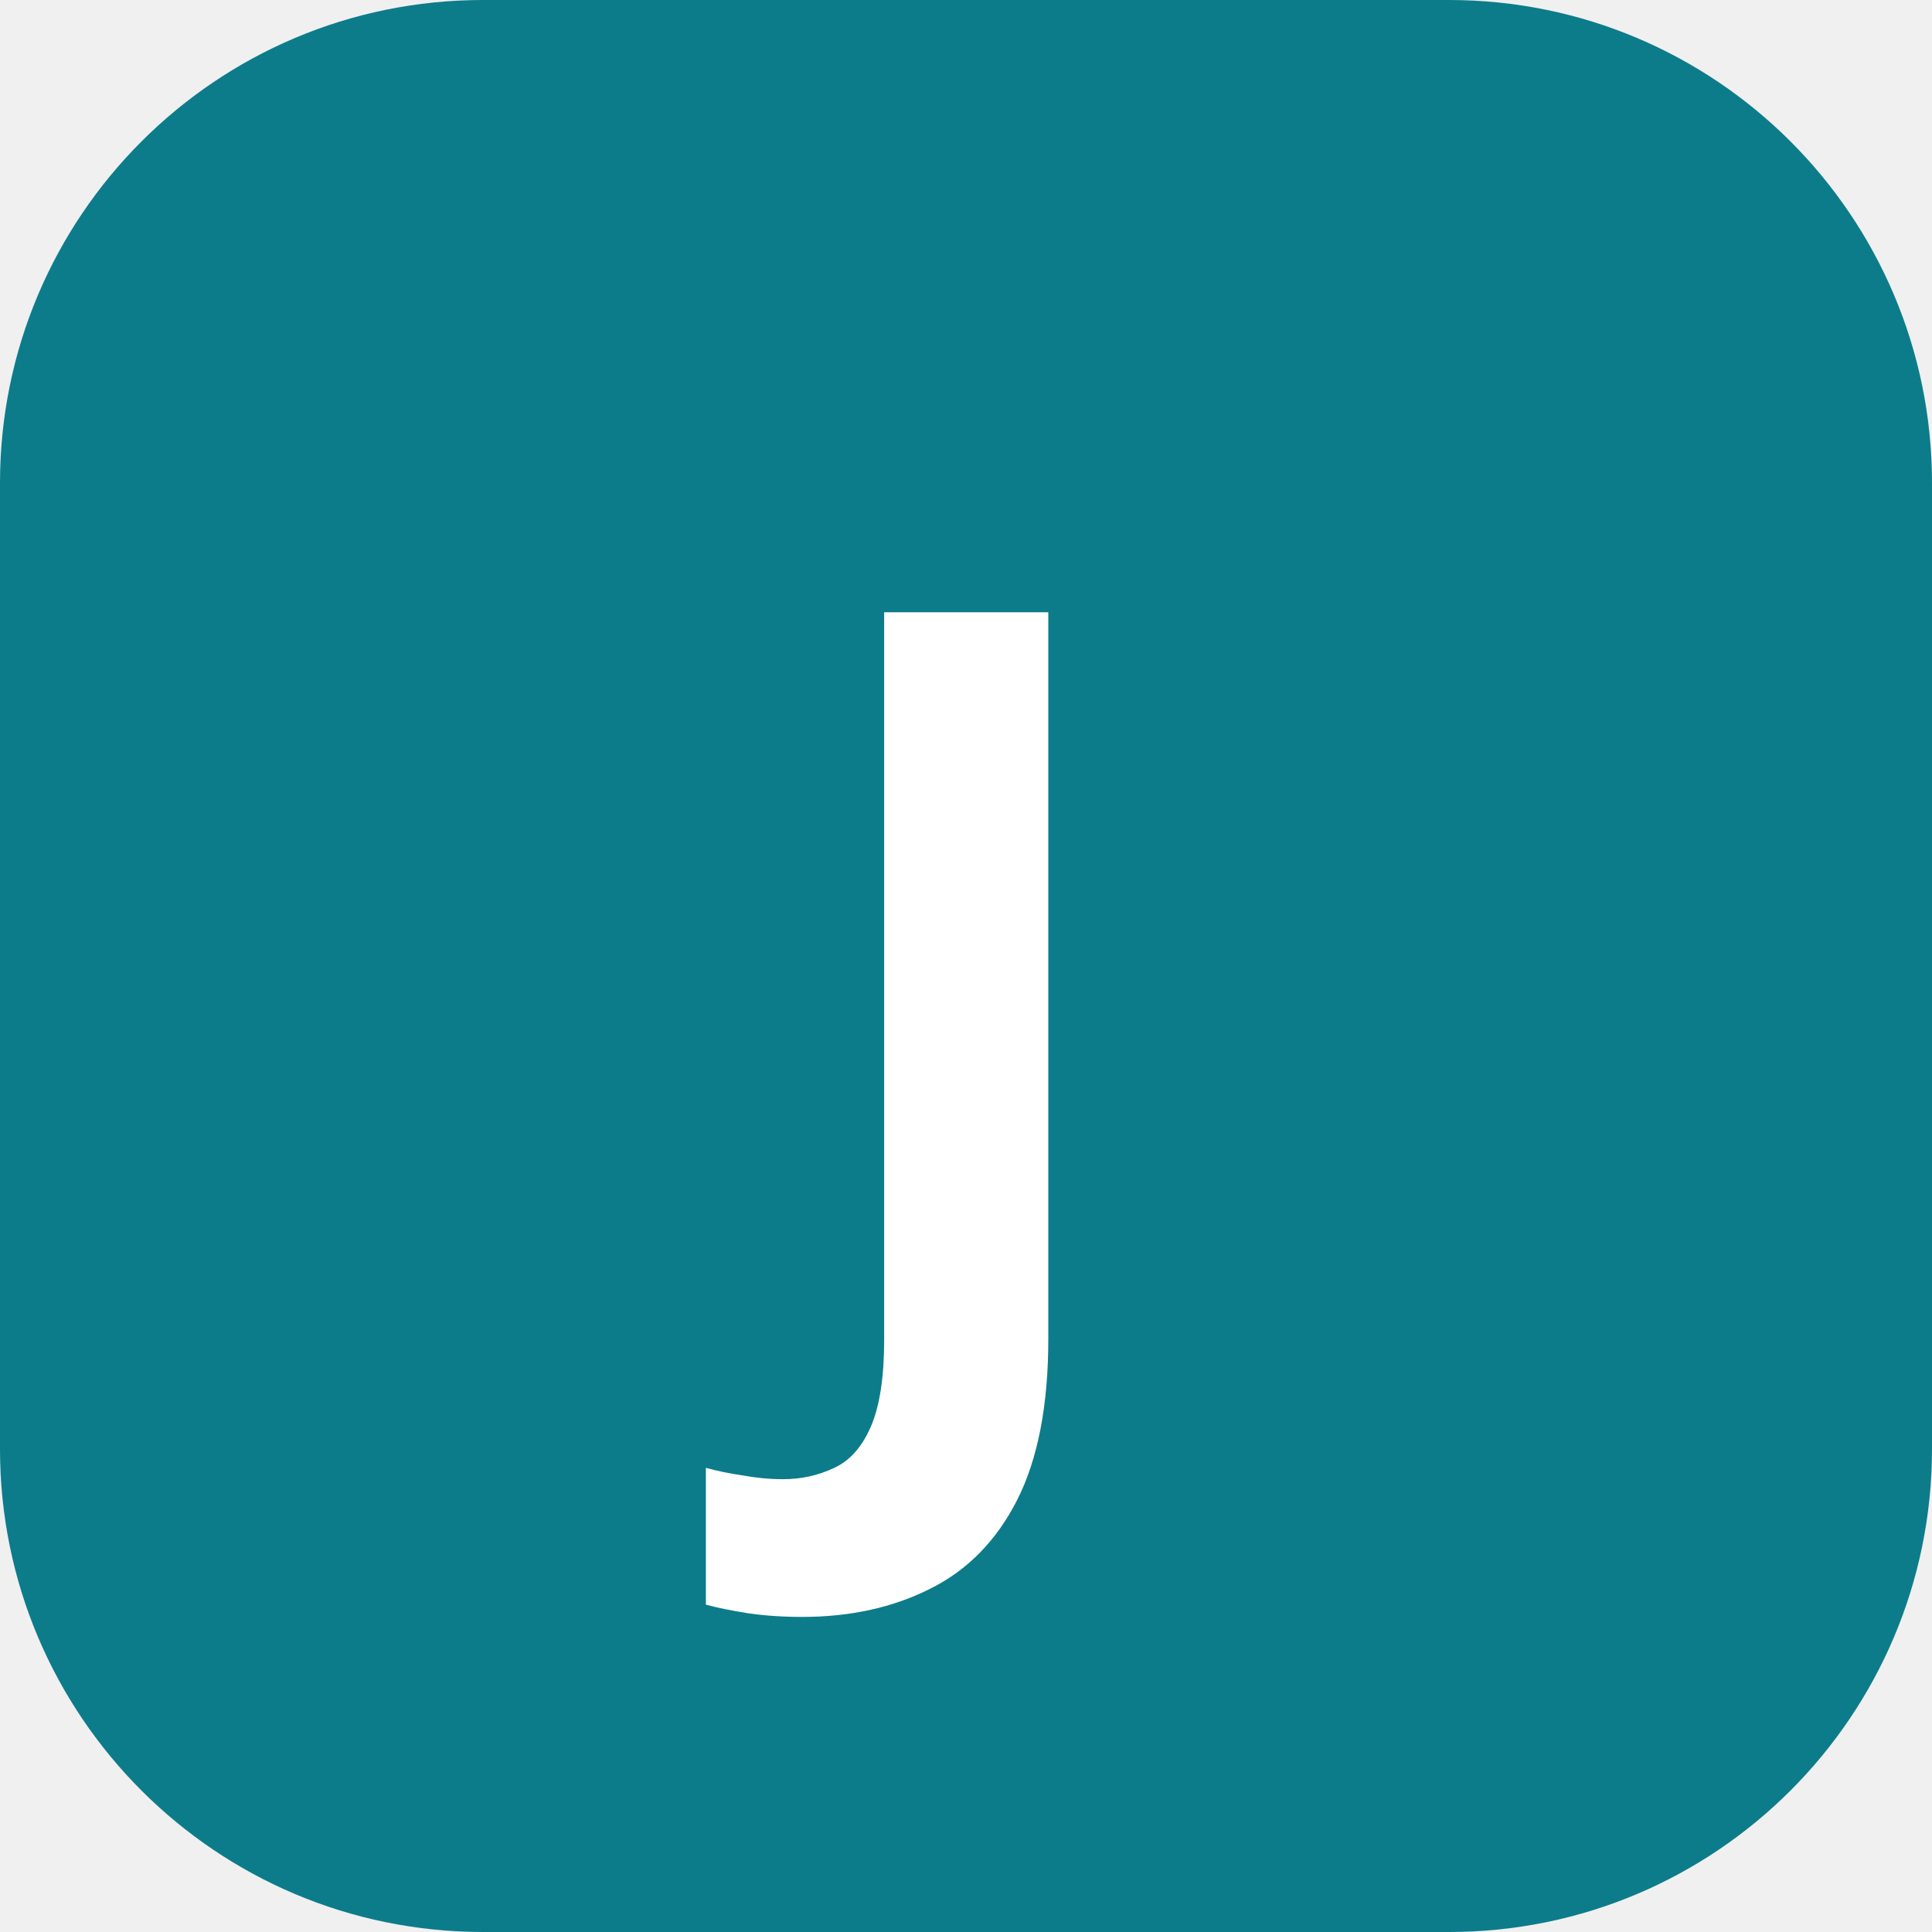
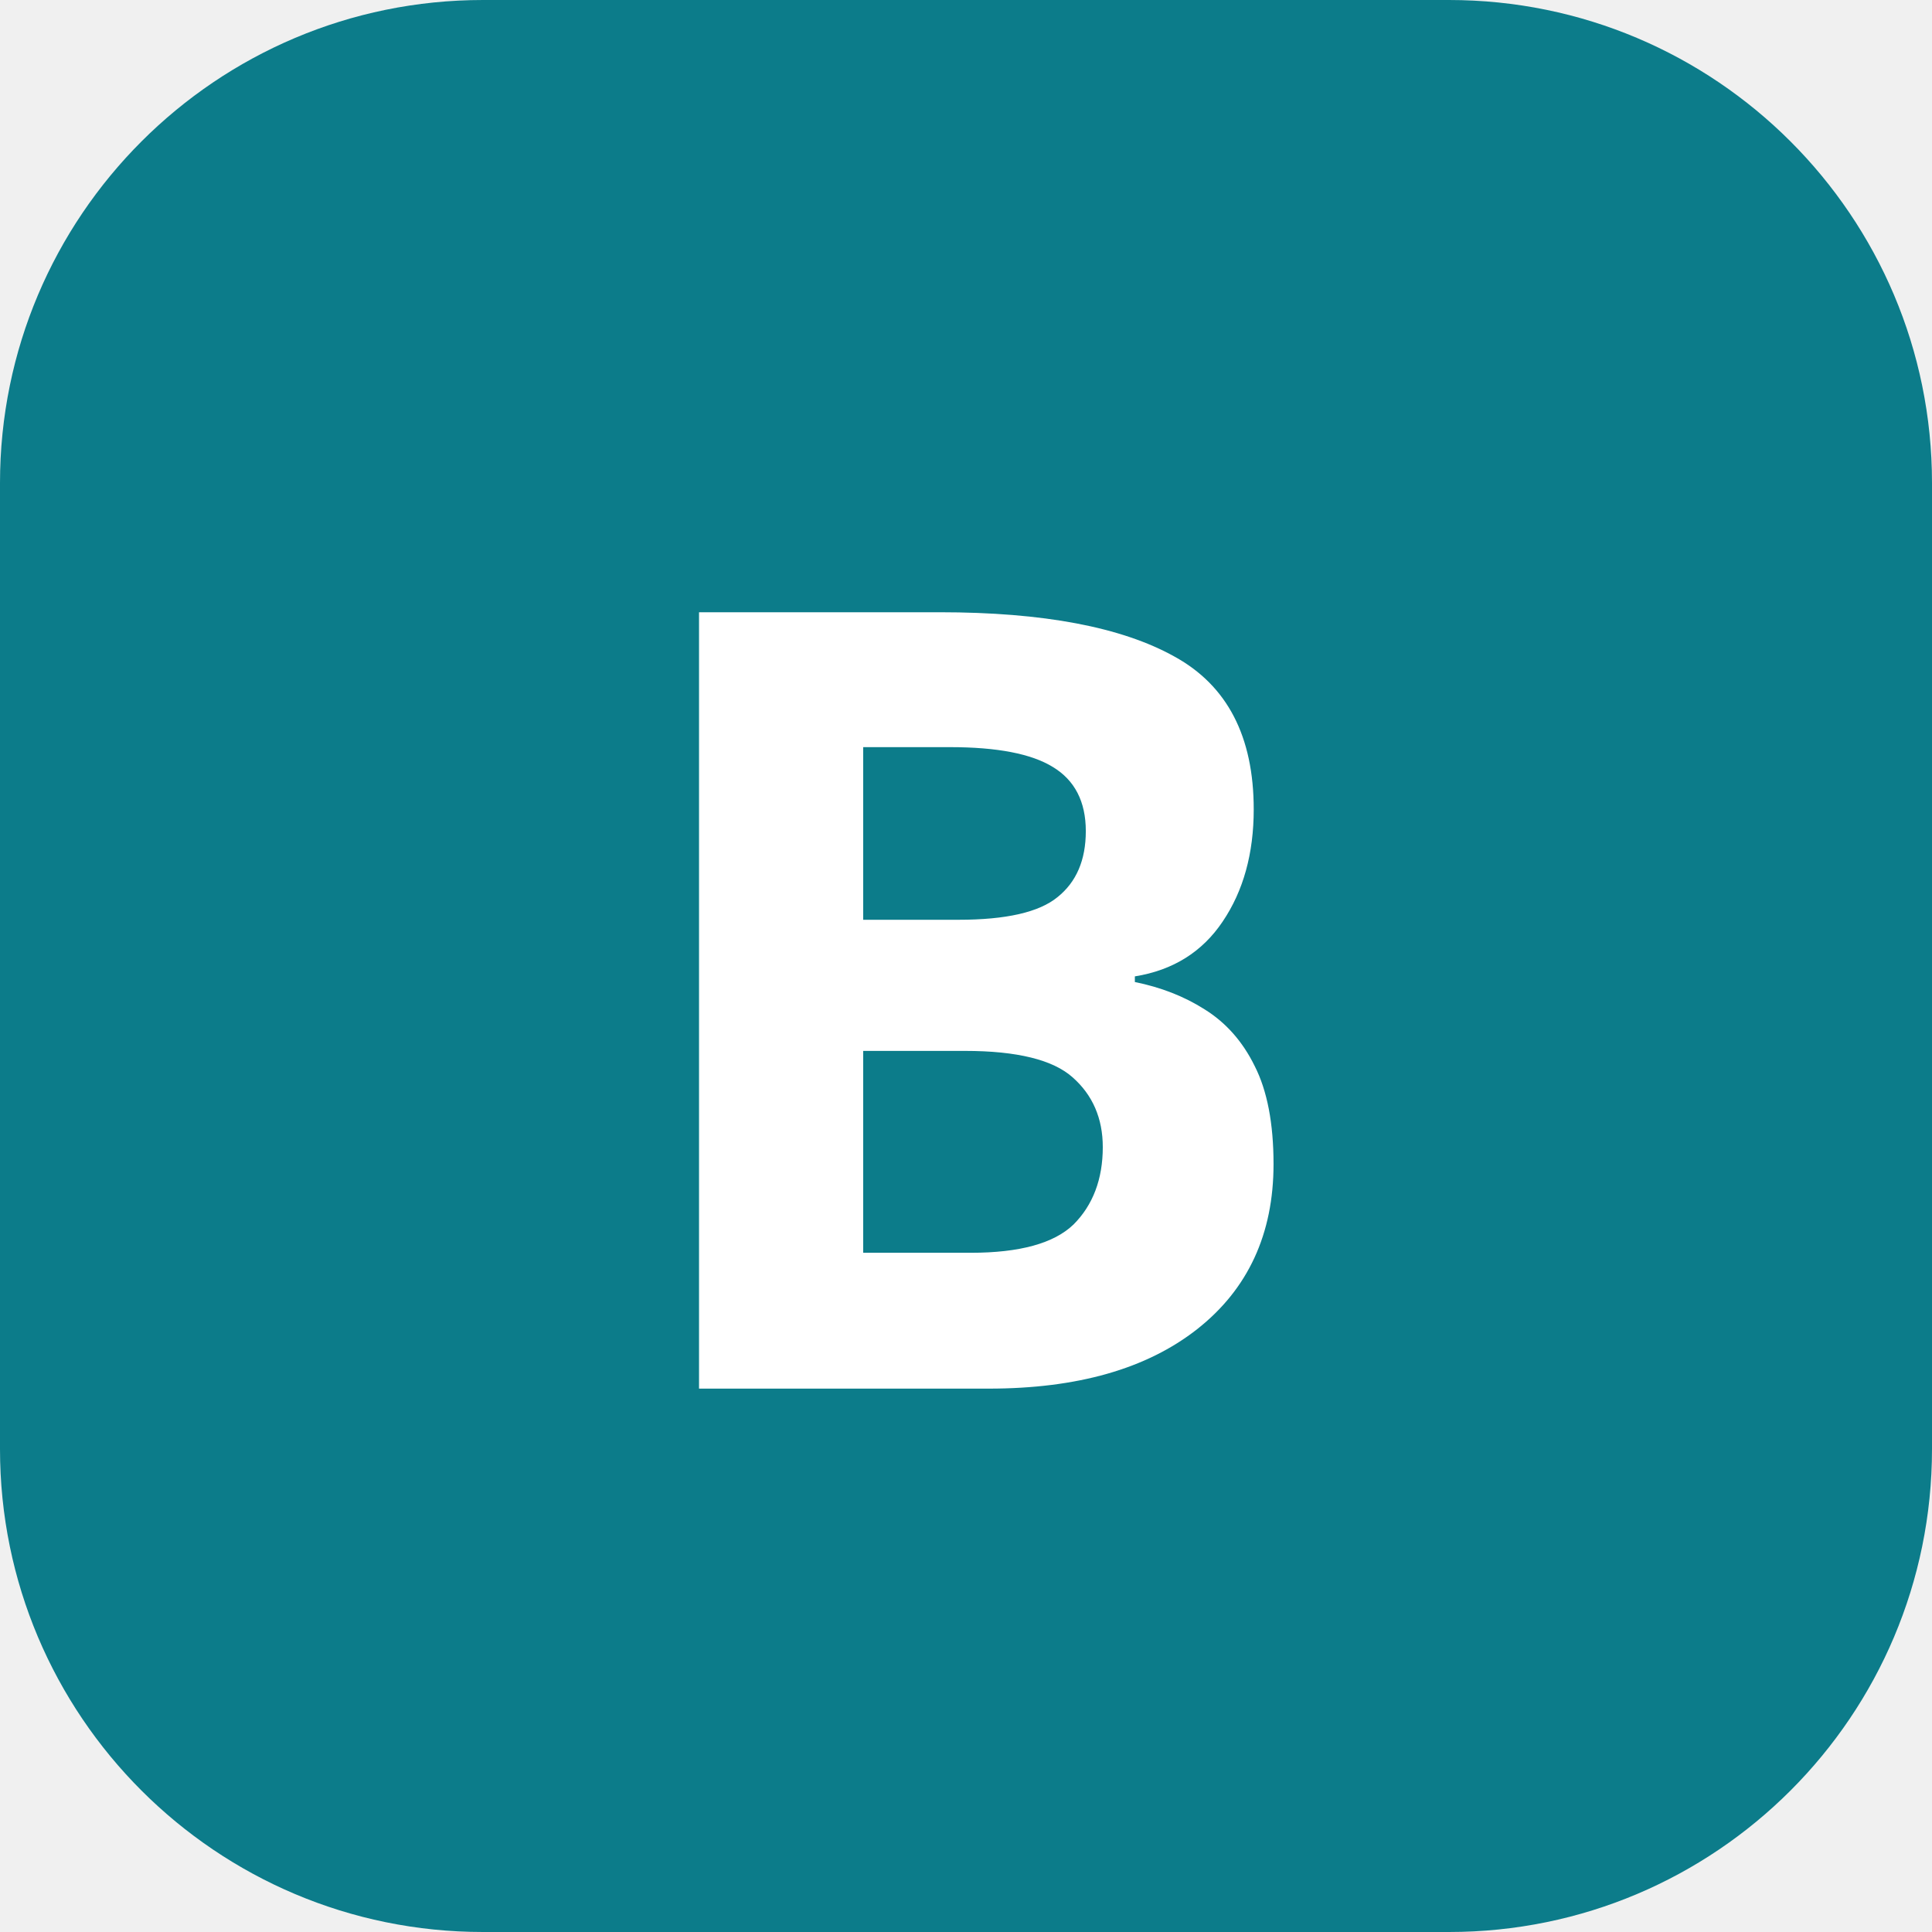
<svg xmlns="http://www.w3.org/2000/svg" viewBox="0 0 32 32" fill="none">
  <rect width="32" height="32" rx="8" fill="#0C7C8A" />
-   <text x="16" y="23" text-anchor="middle" font-family="DM Sans, sans-serif" font-weight="700" font-size="18" fill="white">J</text>
+   <text x="16" y="23" text-anchor="middle" font-family="DM Sans, sans-serif" font-weight="700" font-size="18" fill="white">B</text>
</svg>
